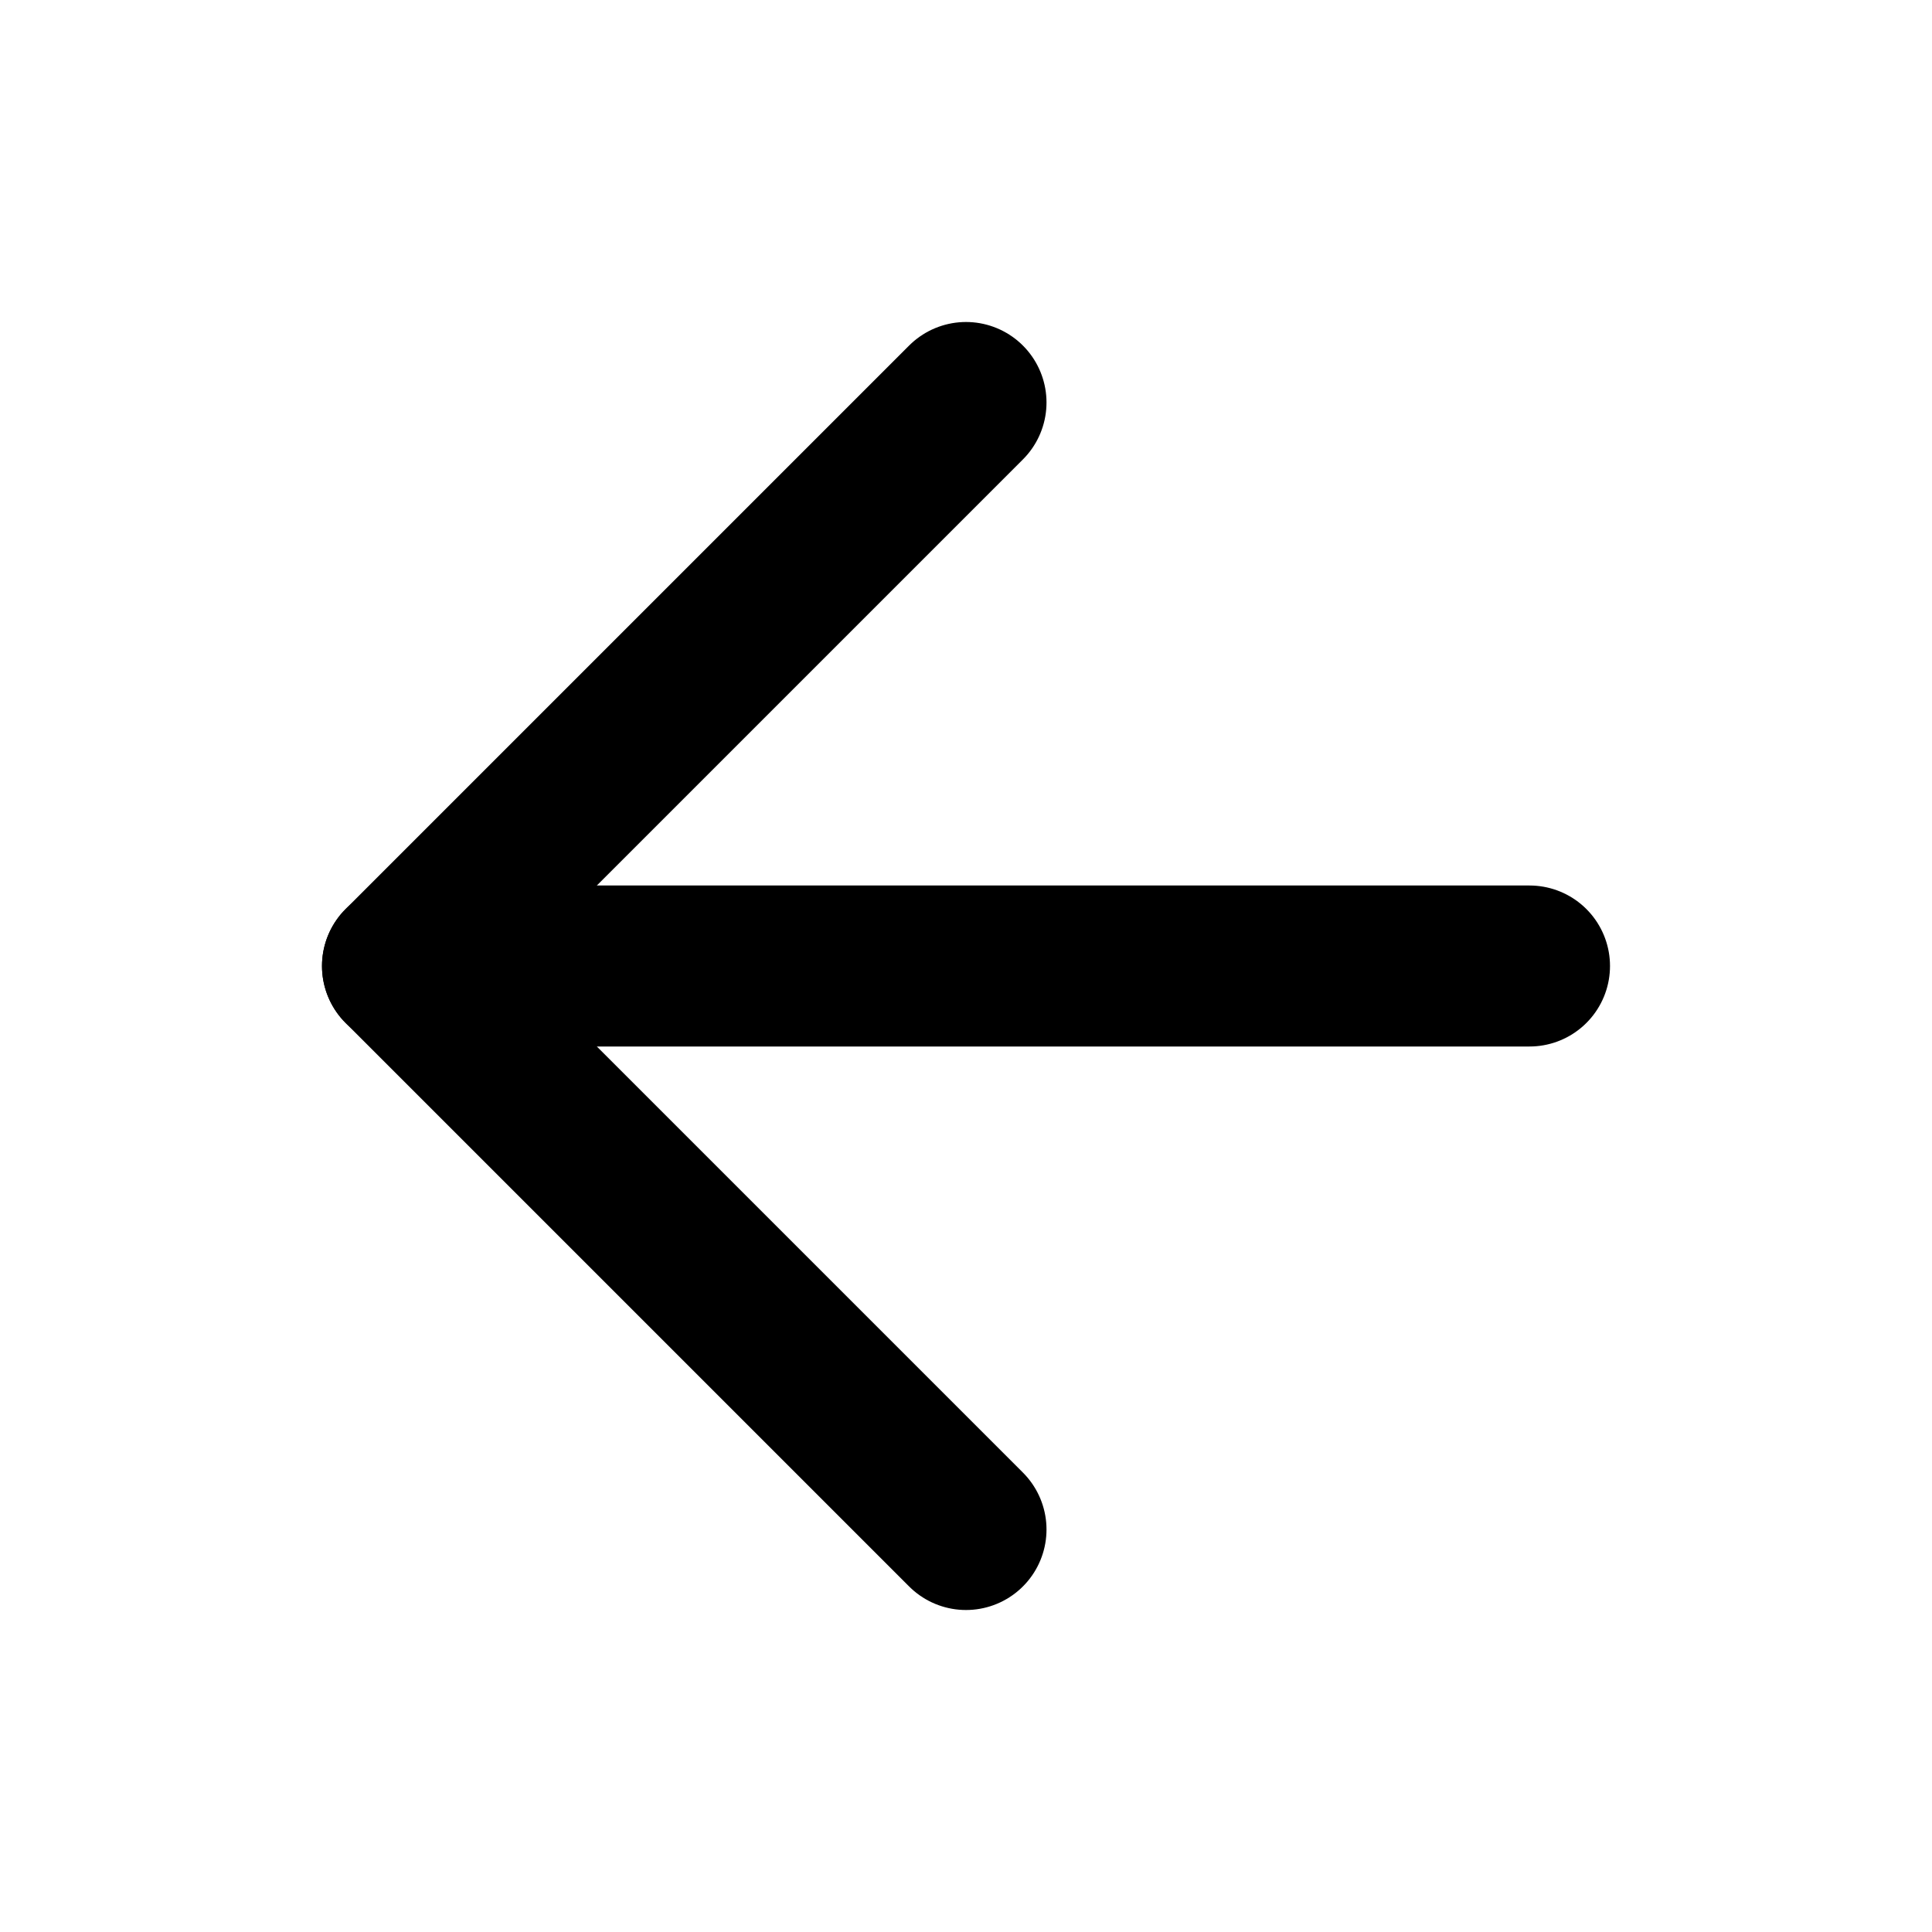
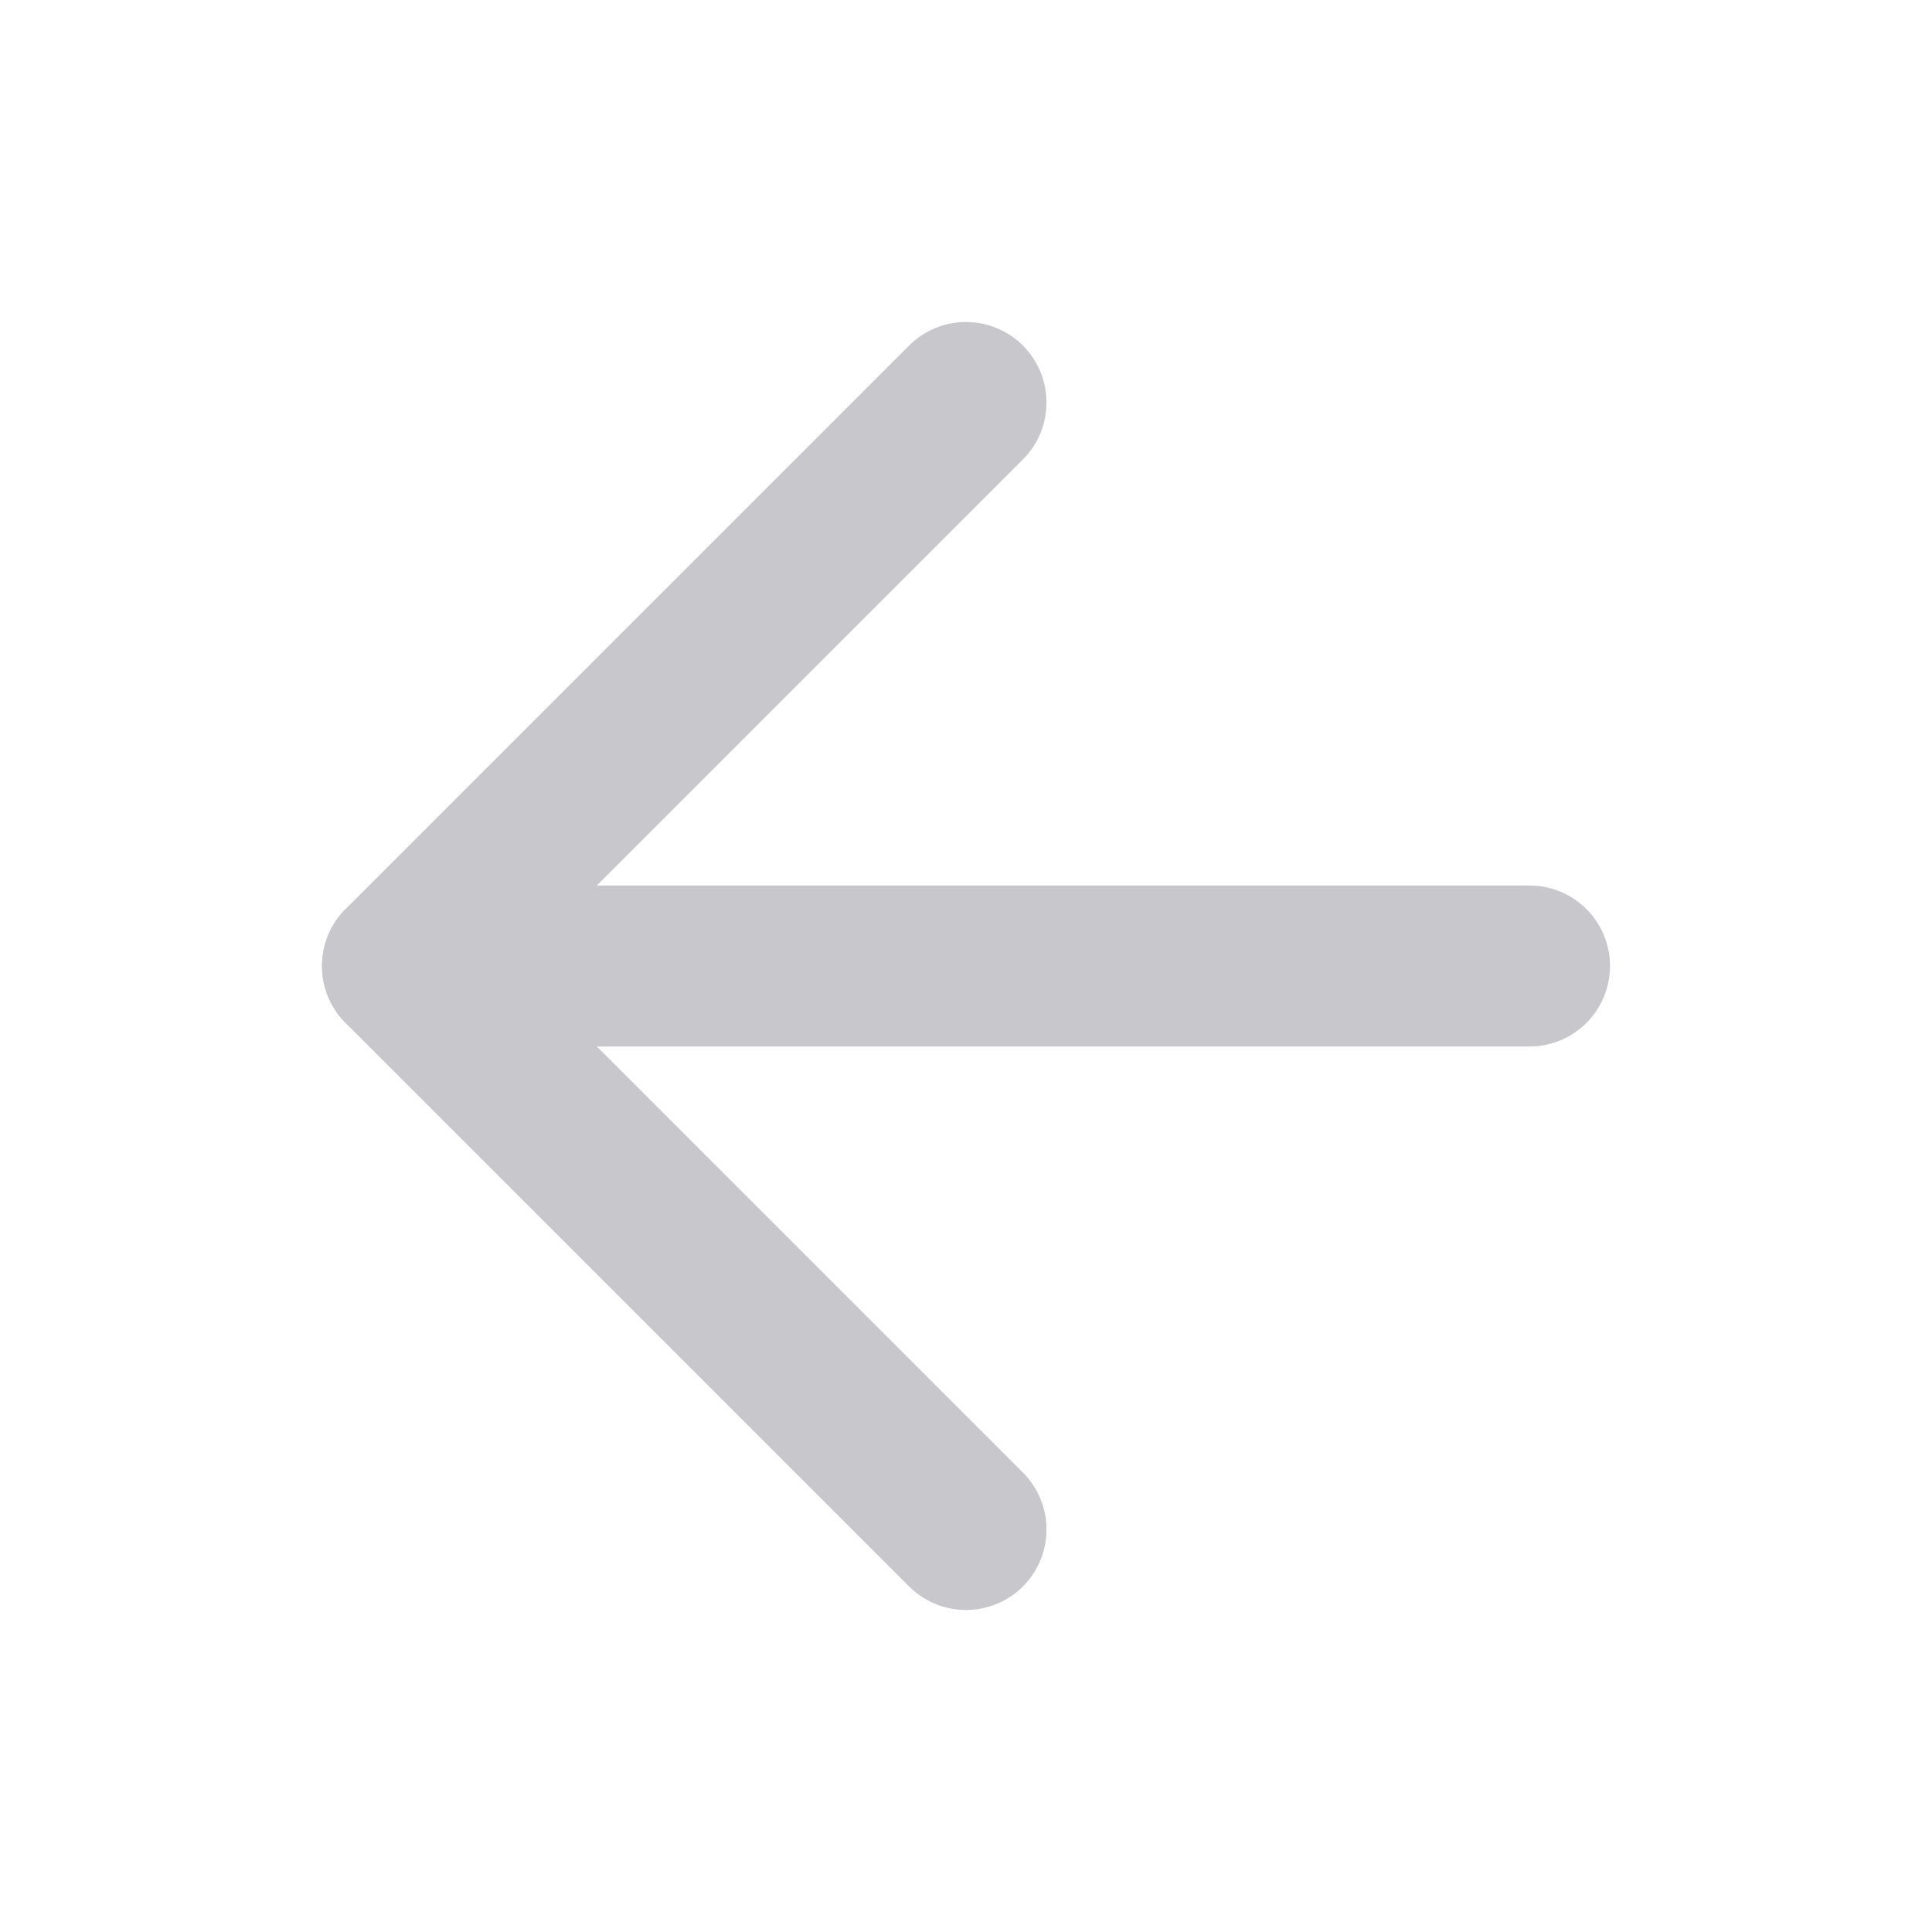
- <svg xmlns="http://www.w3.org/2000/svg" viewBox="0 0 24 24" fill="none" stroke="currentColor" stroke-width="2" stroke-linecap="round" stroke-linejoin="round">
+ <svg xmlns="http://www.w3.org/2000/svg" viewBox="0 0 24 24" fill="none" stroke="#c7c7cc" stroke-width="2" stroke-linecap="round" stroke-linejoin="round">
  <path d="m12 19-7-7 7-7" />
  <path d="M19 12H5" />
</svg>
